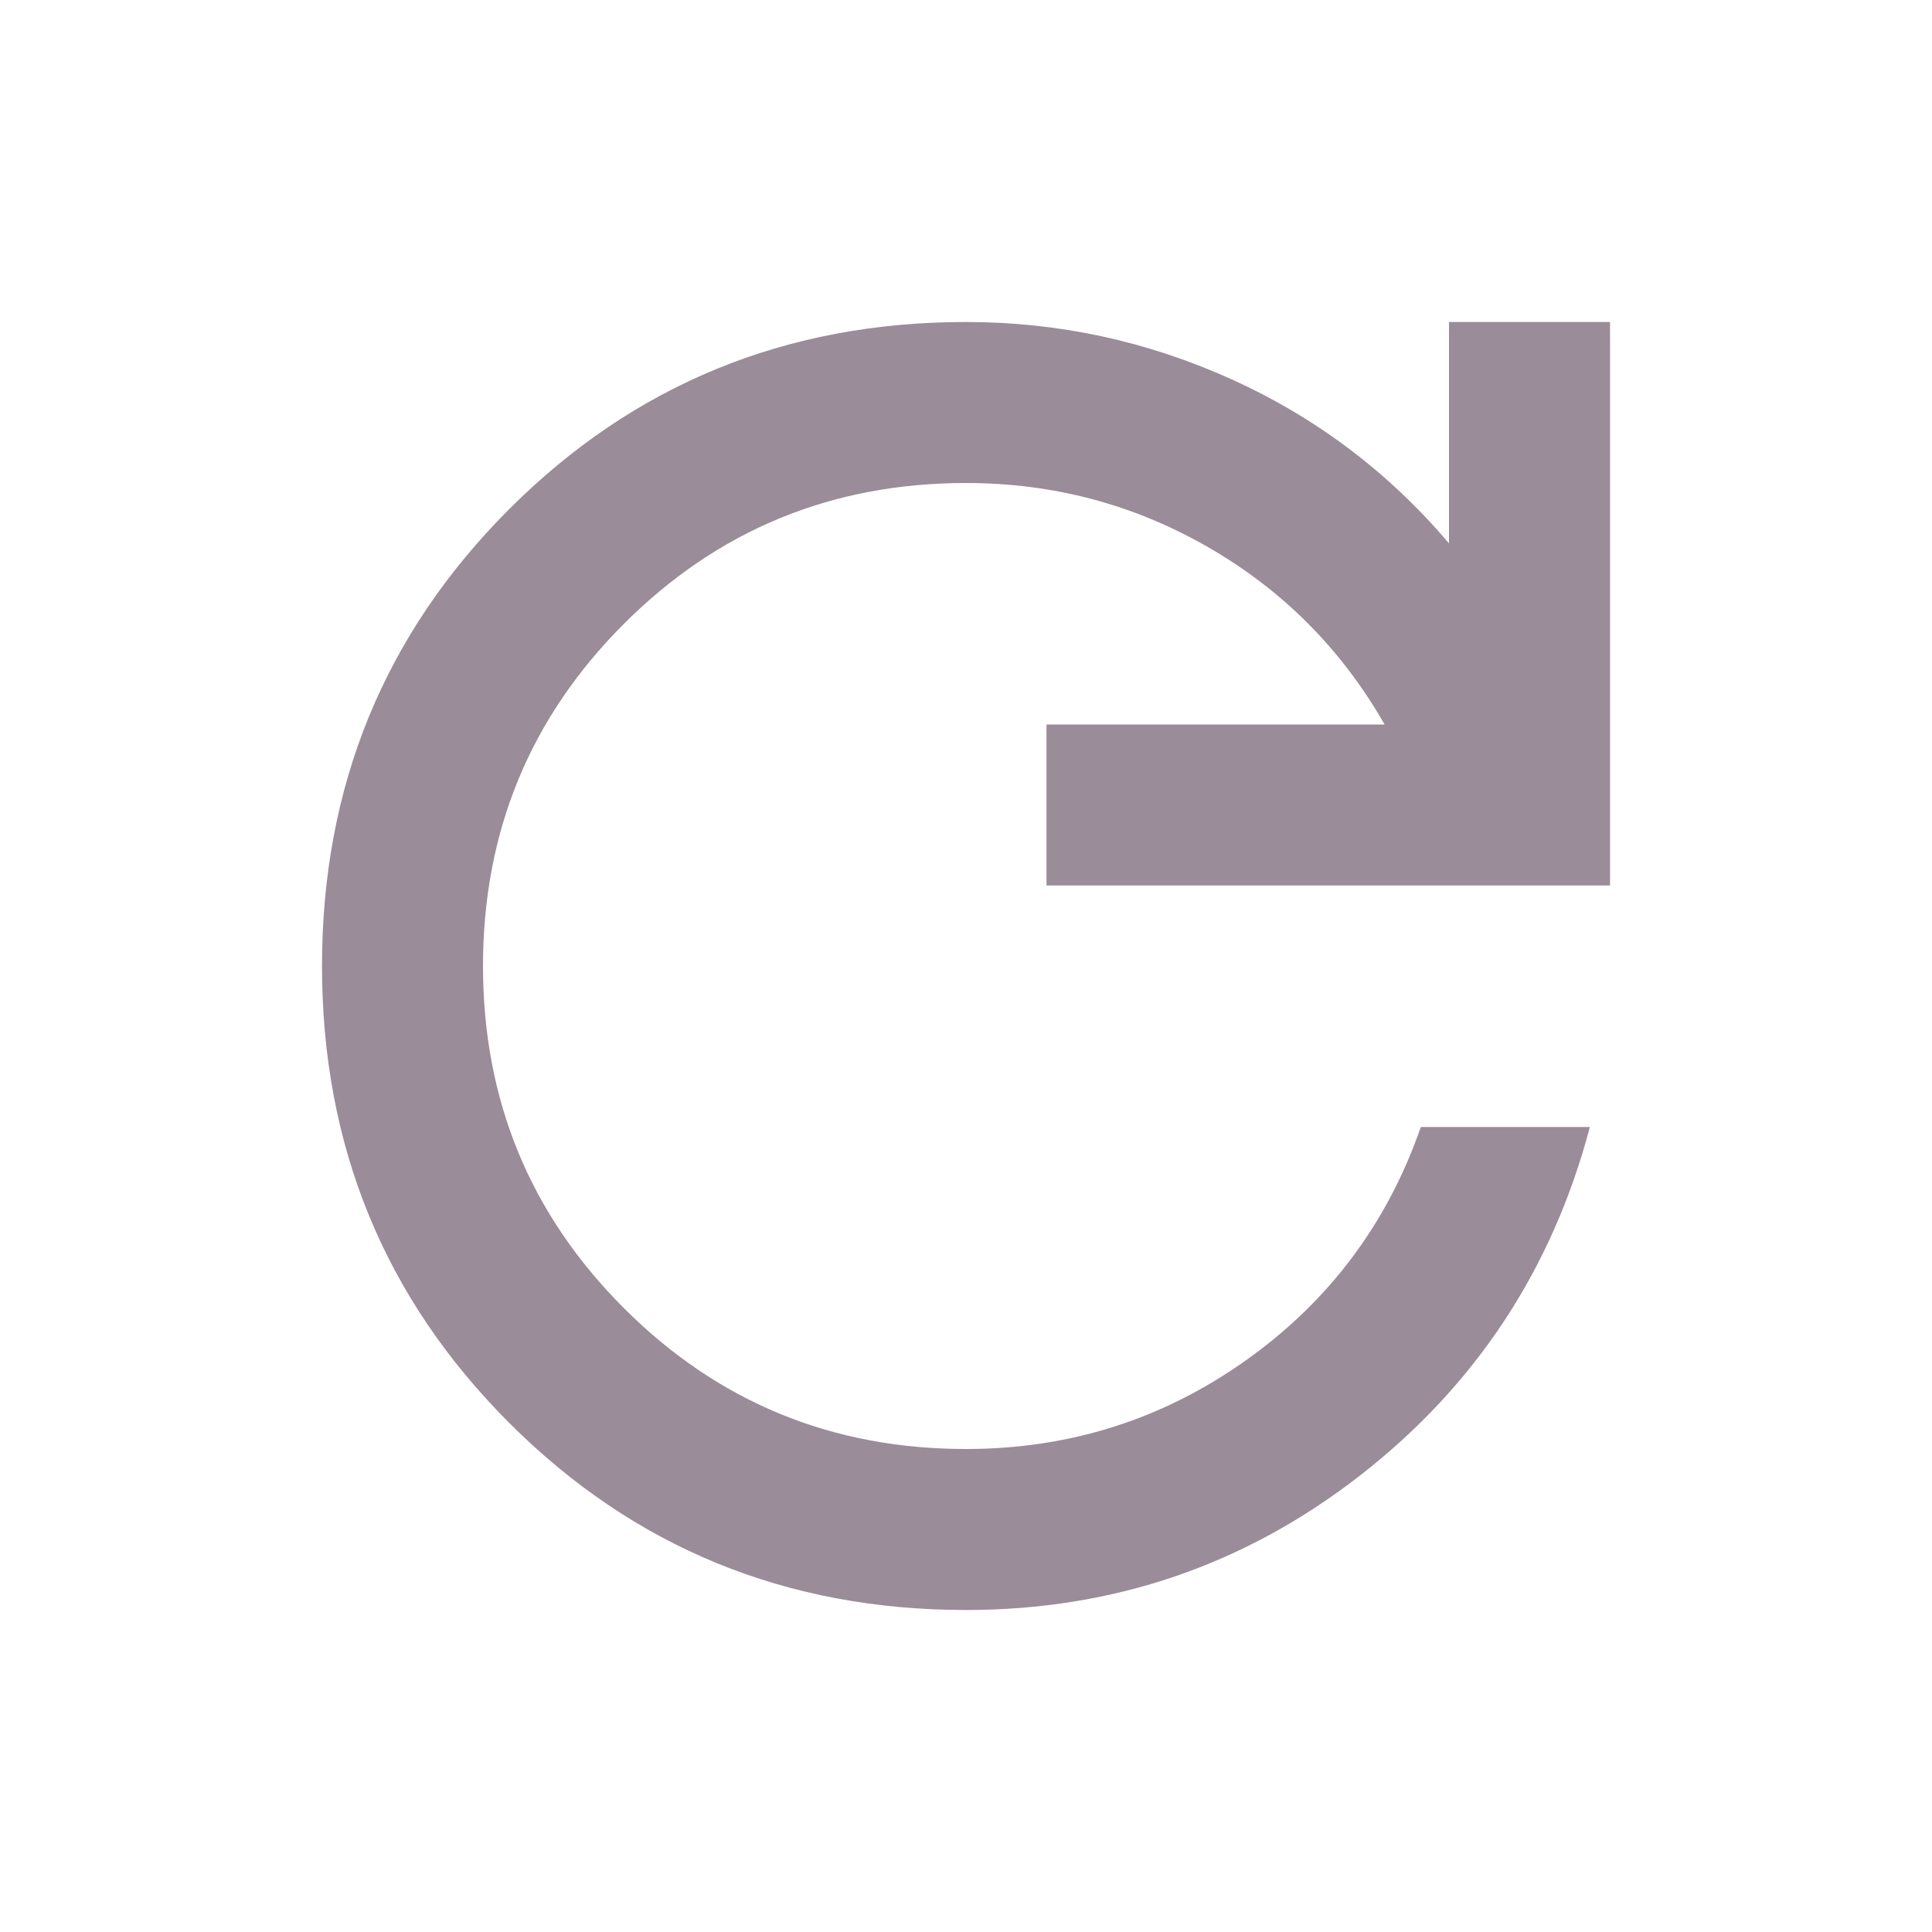
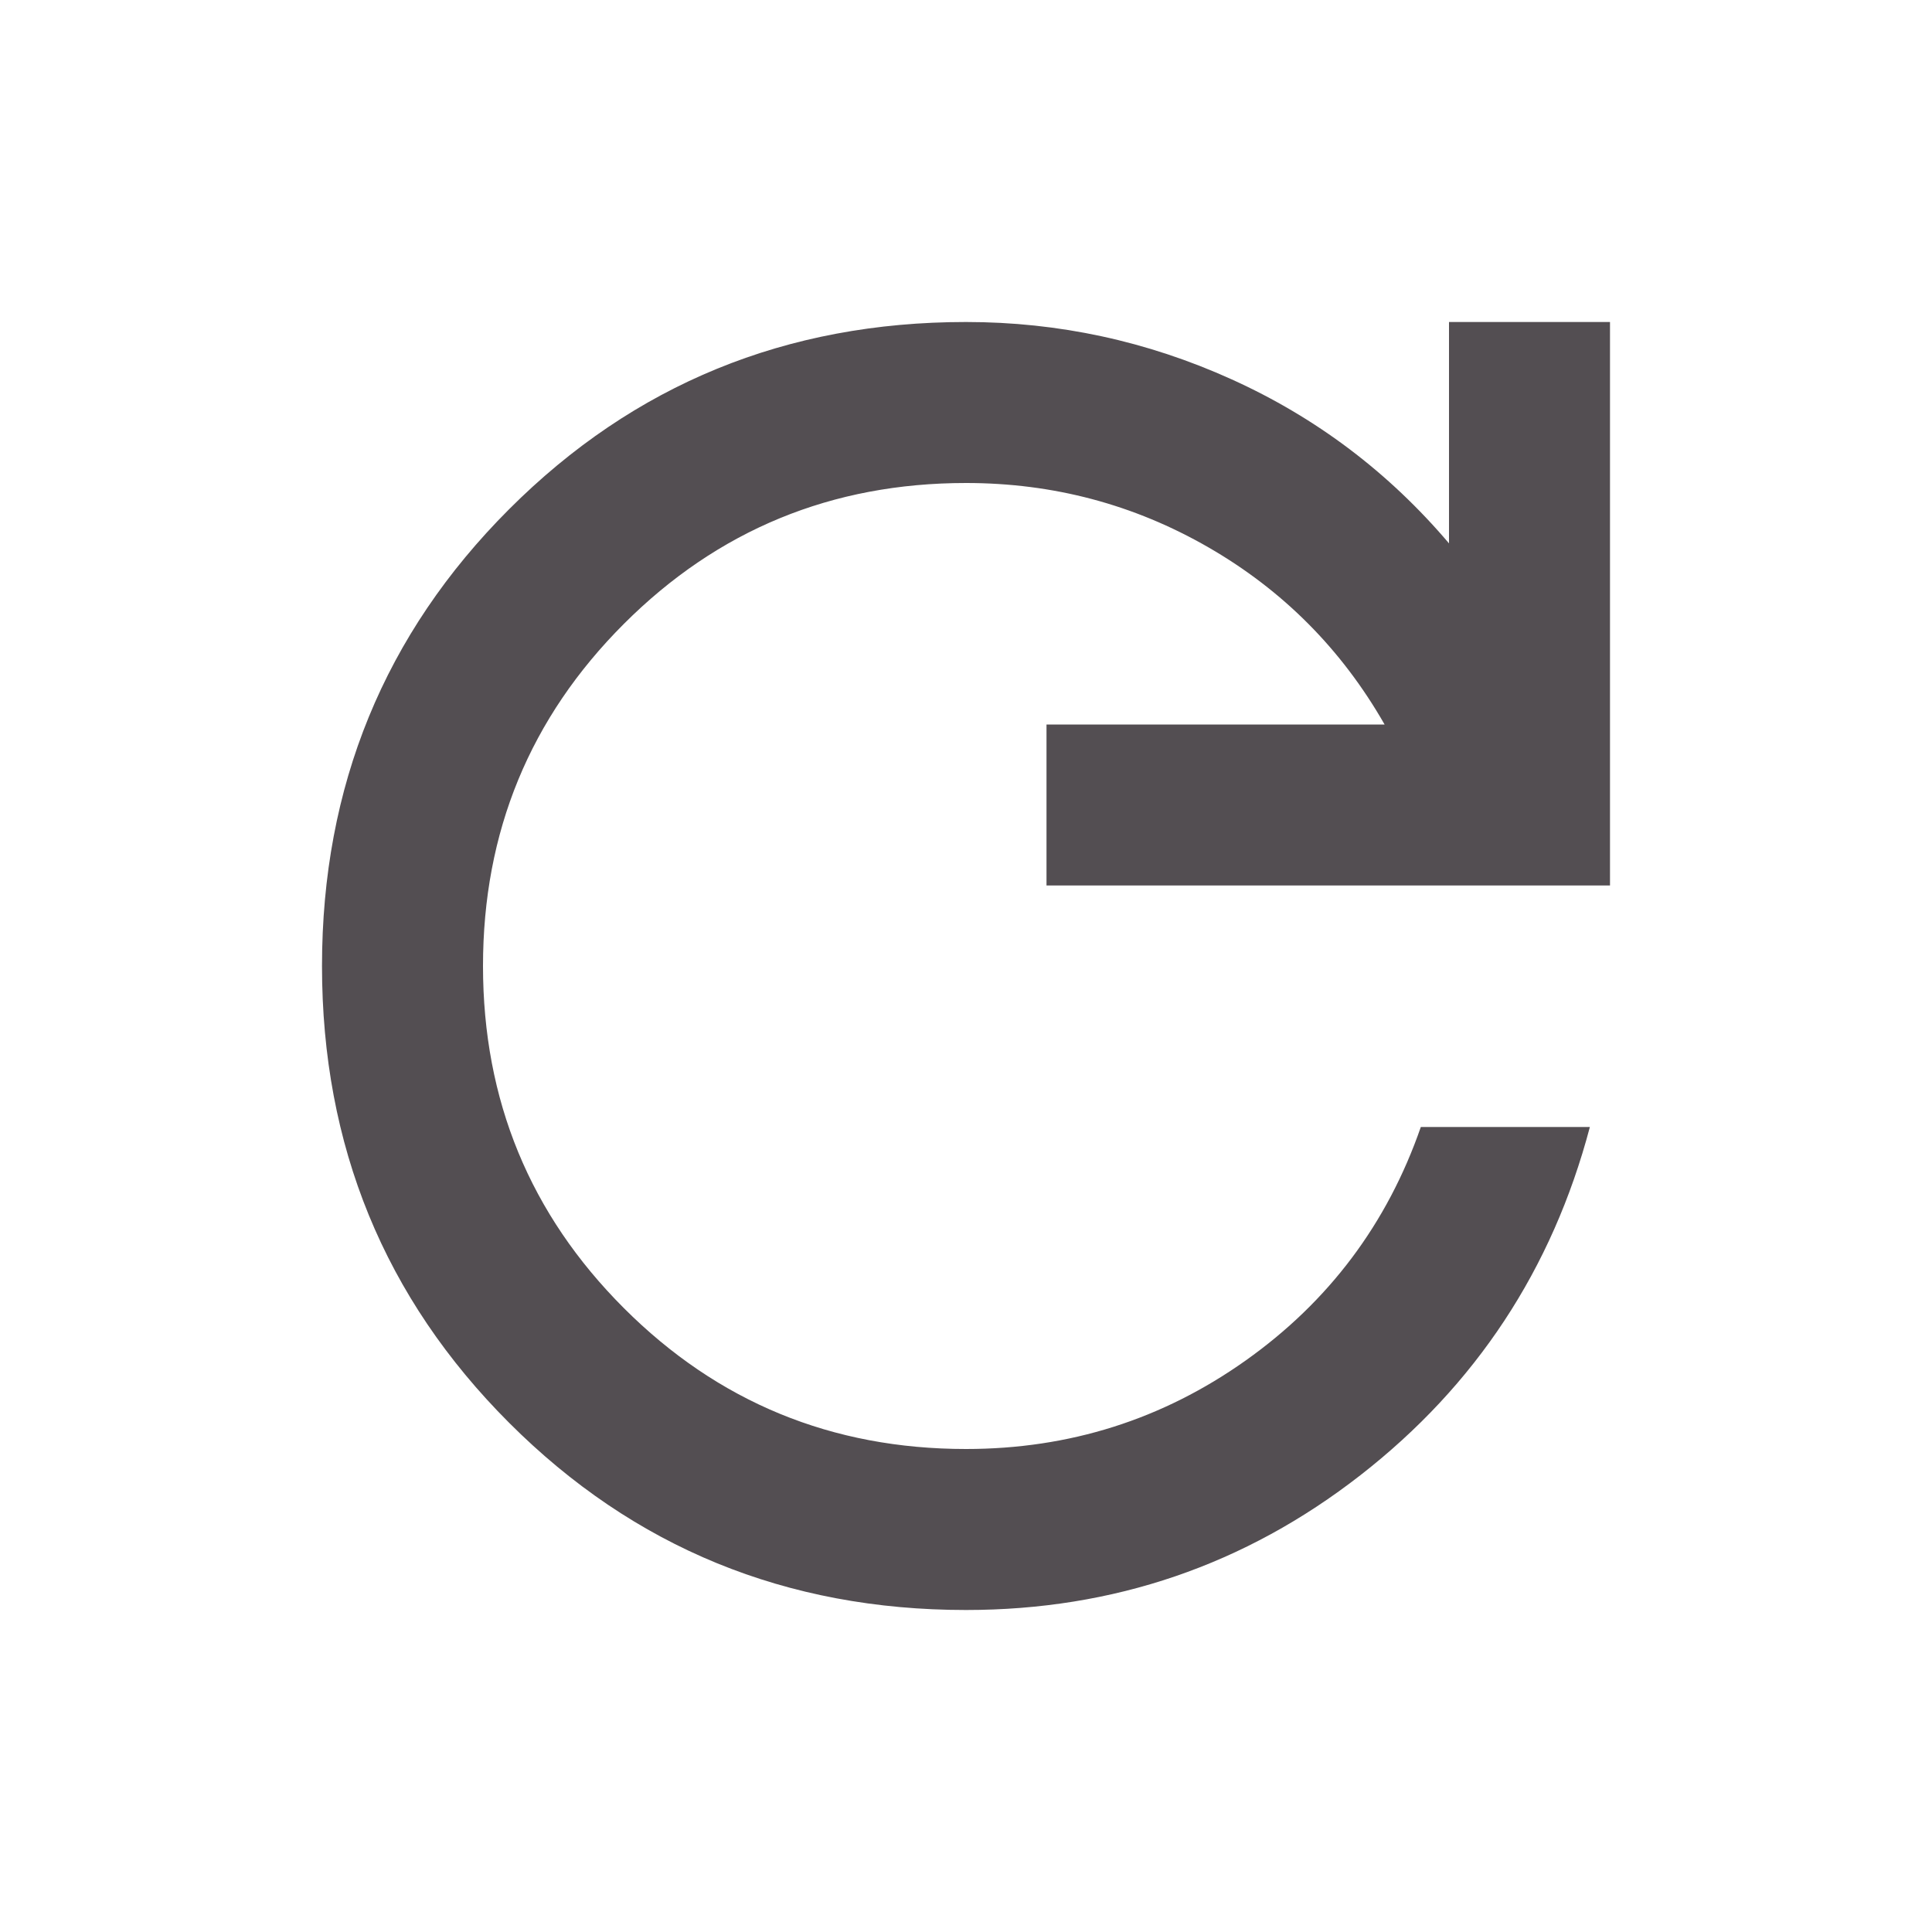
<svg xmlns="http://www.w3.org/2000/svg" height="24" fill="#9A8C98" viewBox="0 -960 960 960" width="24">
-   <path d="M480-160q-134 0-227-93t-93-227q0-134 93-227t227-93q69 0 132 28.5T720-690v-110h80v280H520v-80h168q-32-56-87.5-88T480-720q-100 0-170 70t-70 170q0 100 70 170t170 70q77 0 139-44t87-116h84q-28 106-114 173t-196 67Z" />
+   <path d="M480-160q-134 0-227-93t-93-227q0-134 93-227t227-93q69 0 132 28.5T720-690v-110h80v280H520v-80h168q-32-56-87.5-88T480-720q-100 0-170 70t-70 170q0 100 70 170t170 70q77 0 139-44t87-116h84q-28 106-114 173t-196 67Z" fill="#534E52" />
</svg>
